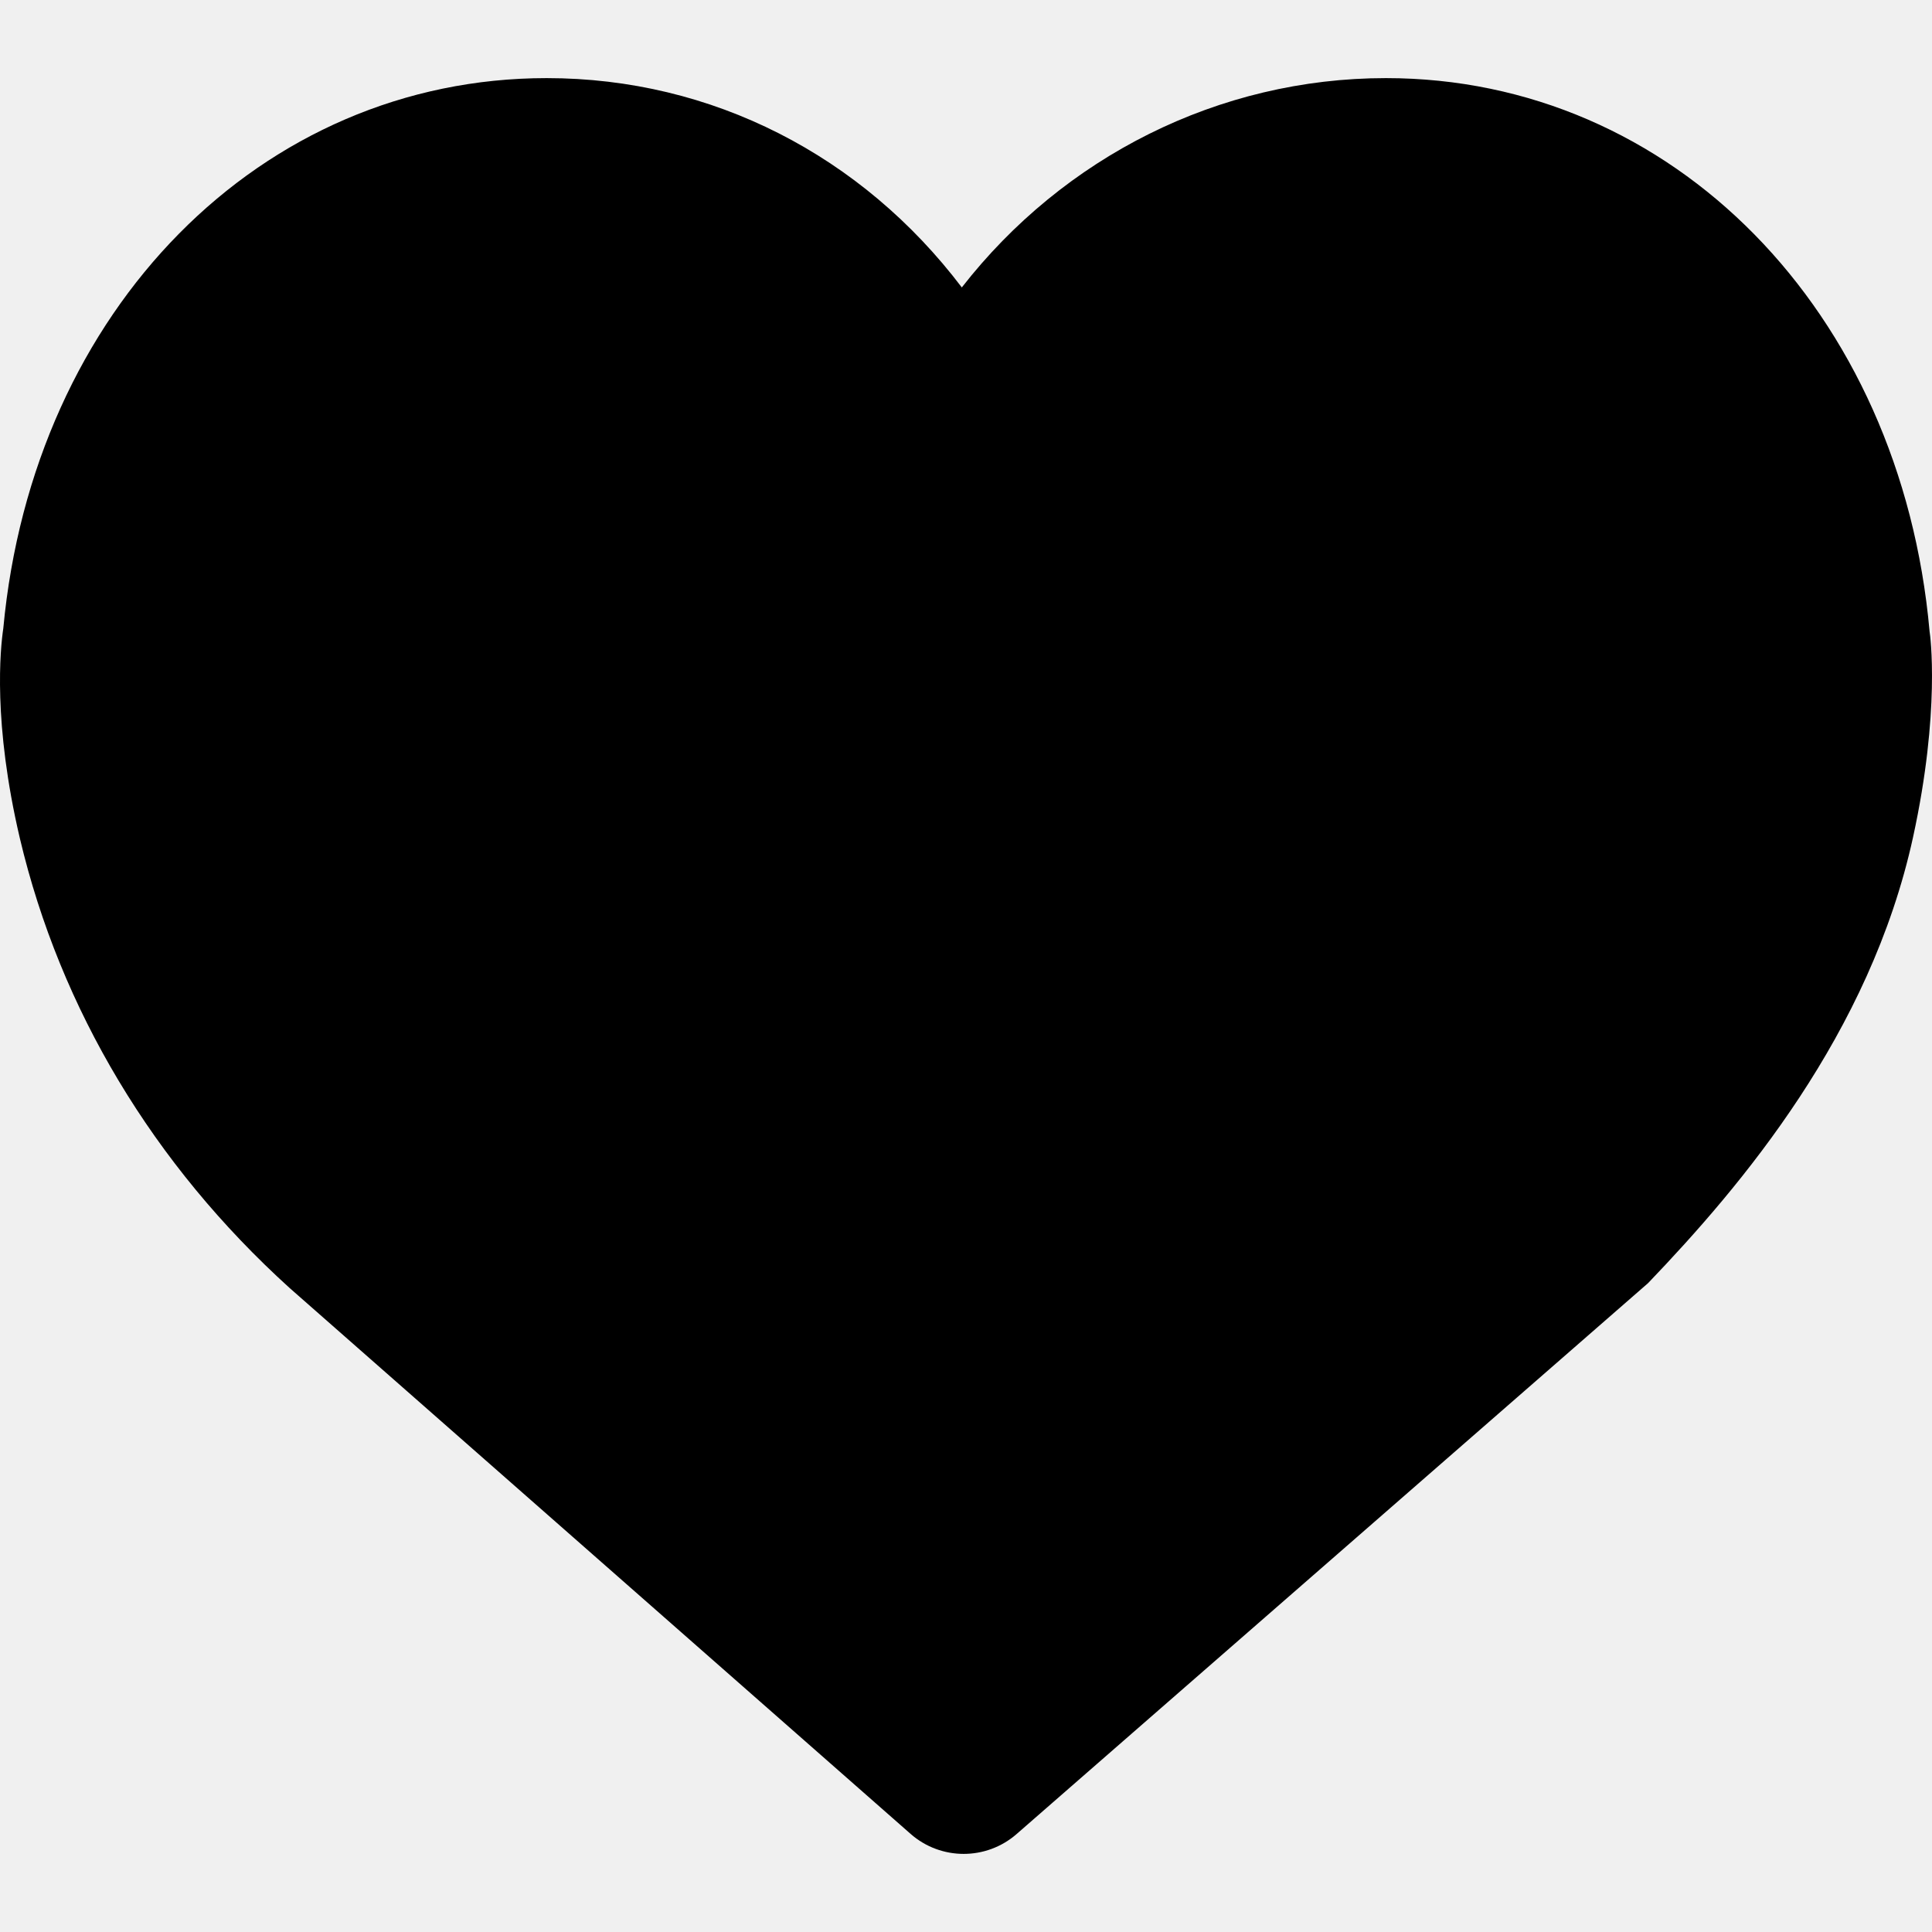
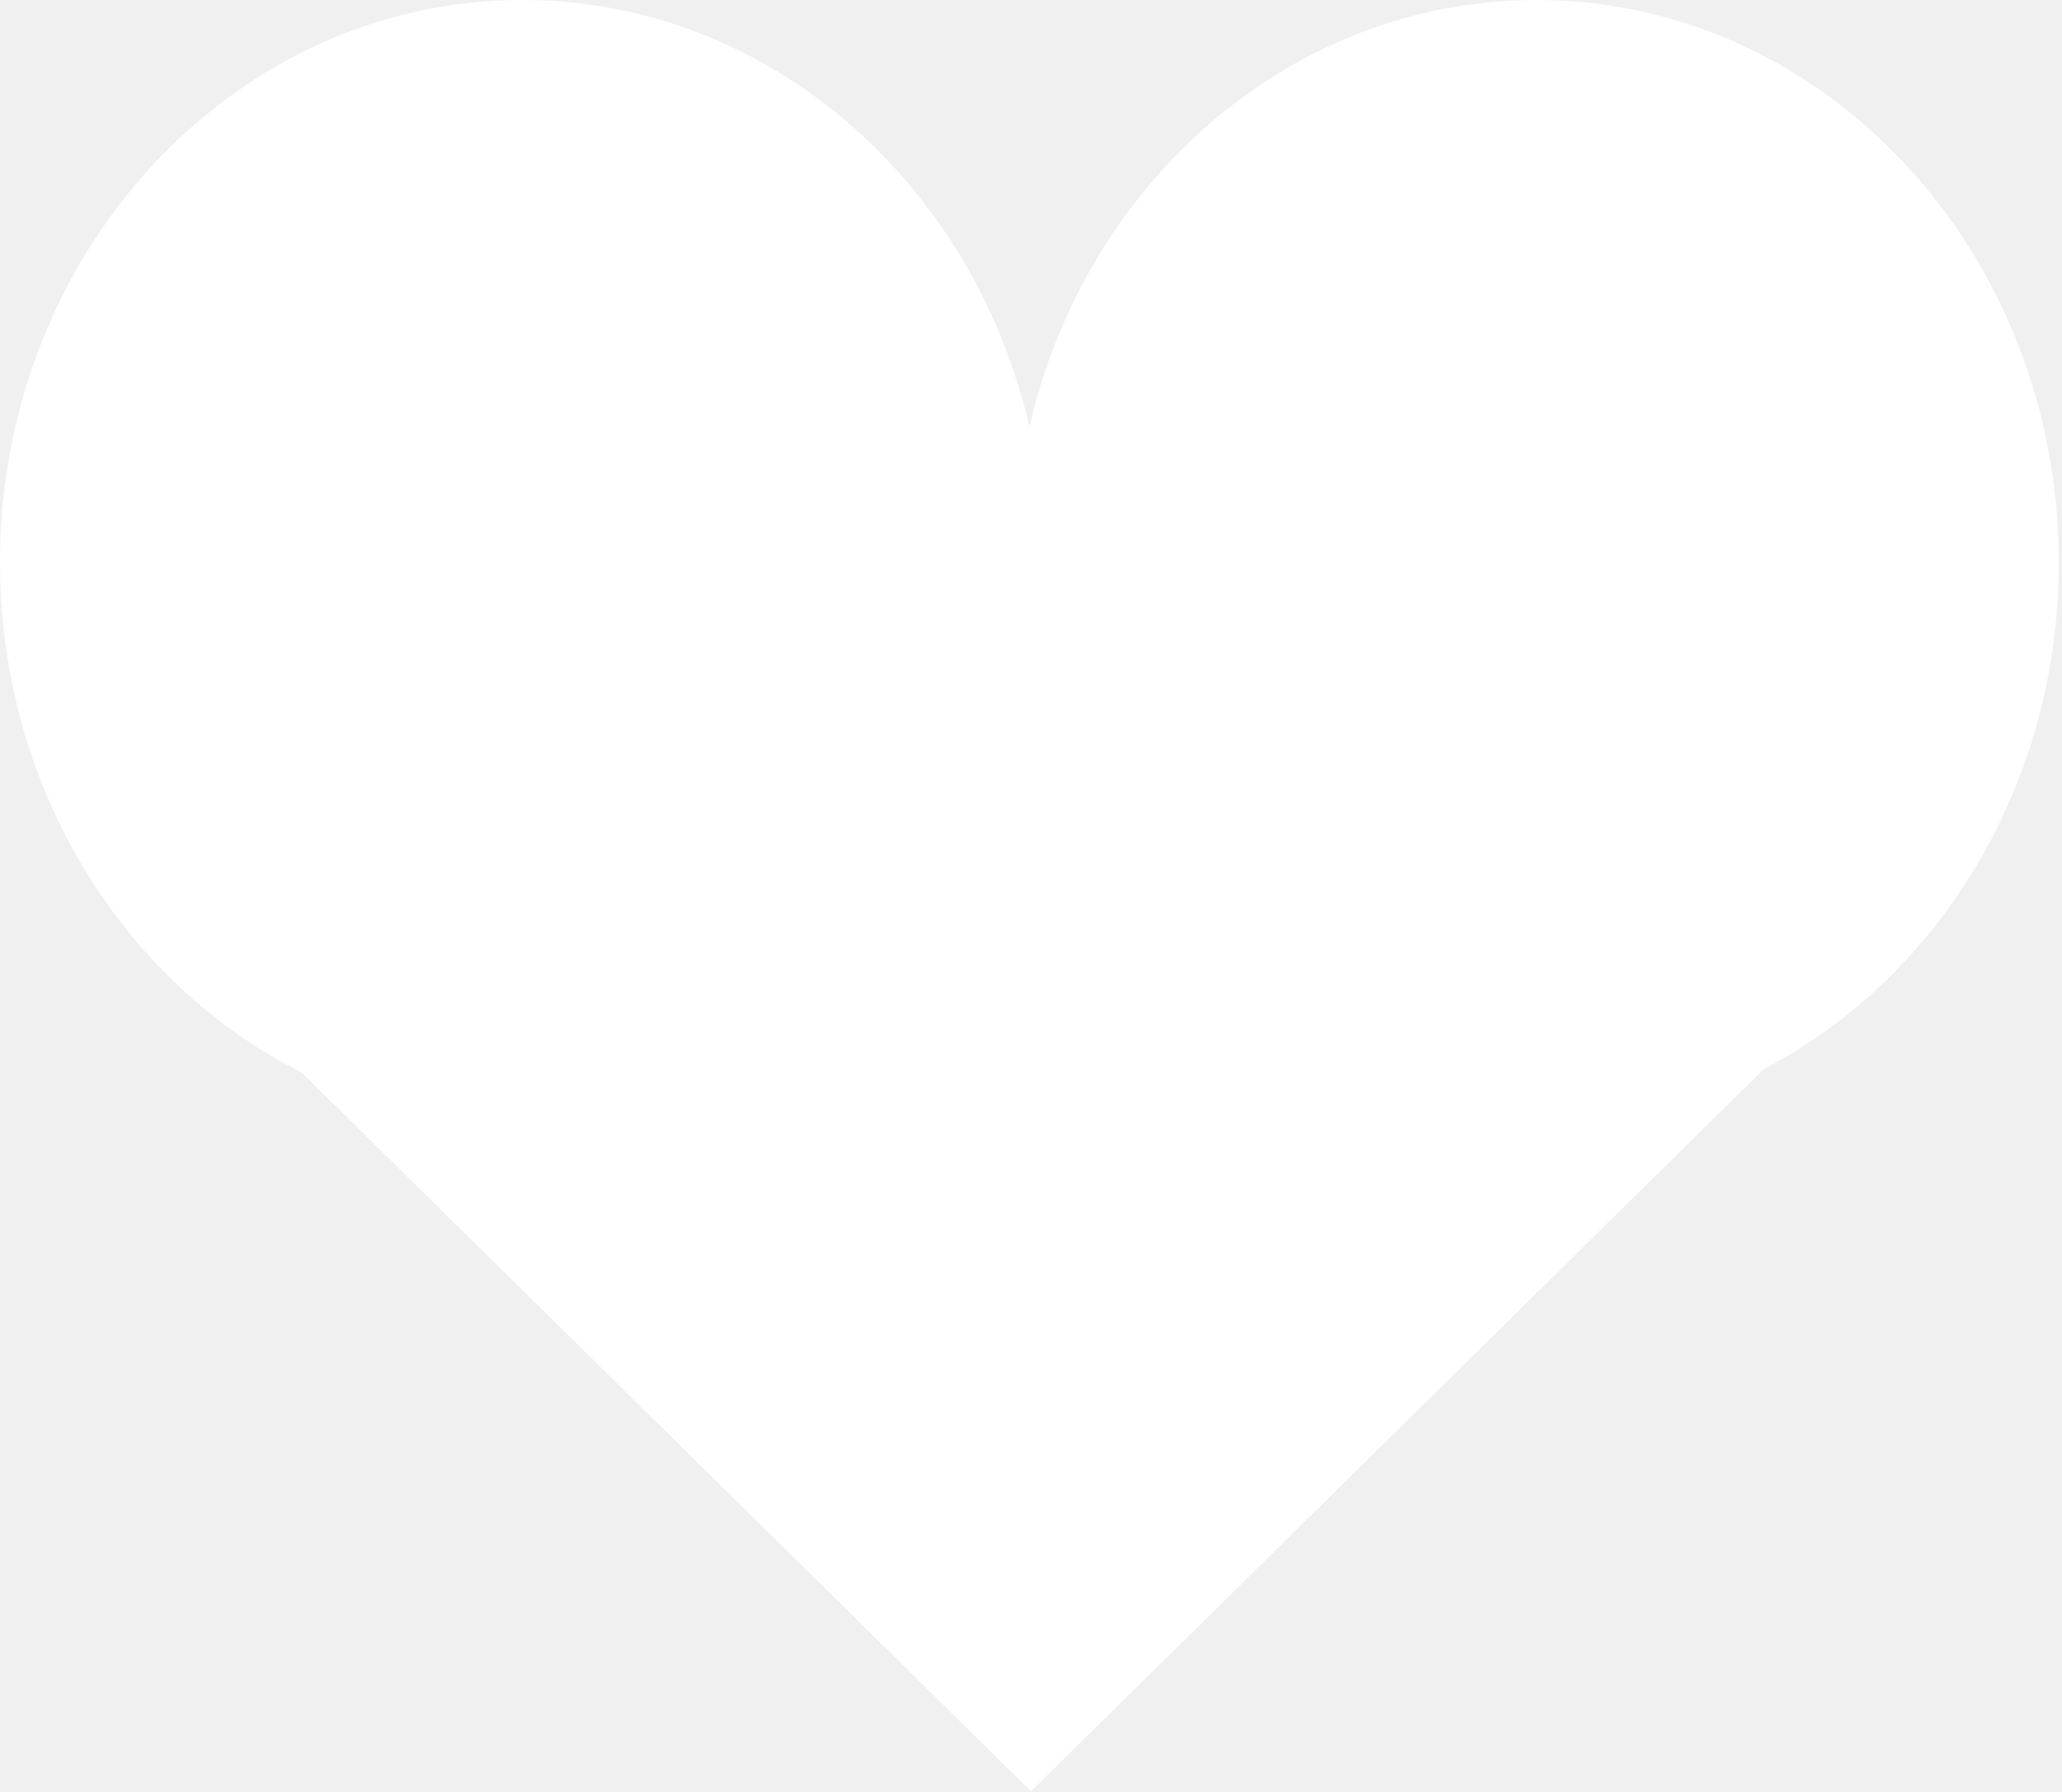
- <svg xmlns="http://www.w3.org/2000/svg" version="1.1" id="Layer_1" x="0px" y="0px" viewBox="0 0 512.131 512.131" style="enable-background:new 0 0 512.131 512.131;" xml:space="preserve">
-   <g>
-     <g>
-       <path d="M511.489,167.372c-7.573-84.992-68.16-146.667-144.107-146.667c-44.395,0-85.483,20.928-112.427,55.488    c-26.475-34.923-66.155-55.488-110.037-55.488c-75.691,0-136.171,61.312-144.043,145.856c-0.811,5.483-2.795,25.045,4.395,55.68    C15.98,267.532,40.62,308.663,76.759,341.41l164.608,144.704c4.011,3.541,9.067,5.312,14.08,5.312    c4.992,0,10.005-1.749,14.016-5.248L436.865,340.13c24.704-25.771,58.859-66.048,70.251-118.251    C514.391,188.514,511.66,168.268,511.489,167.372z" />
-     </g>
-   </g>
-   <g>
- </g>
-   <g>
- </g>
-   <g>
- </g>
-   <g>
- </g>
-   <g>
- </g>
-   <g>
- </g>
-   <g>
- </g>
-   <g>
- </g>
-   <g>
- </g>
-   <g>
- </g>
-   <g>
- </g>
-   <g>
- </g>
-   <g>
- </g>
-   <g>
- </g>
-   <g>
- </g>
+ <svg xmlns="http://www.w3.org/2000/svg" width="1281" height="1113" viewBox="0 0 1281 1113" fill="none">
+   <ellipse cx="324.5" cy="349.5" rx="324.5" ry="349.5" fill="white" />
+   <ellipse cx="954.5" cy="349.5" rx="324.5" ry="349.5" fill="white" />
+   <path d="M640.5 1113L85.811 566.25L1195.19 566.25L640.5 1113Z" fill="white" />
+   <rect x="481" y="403" width="331" height="182" fill="white" />
</svg>
